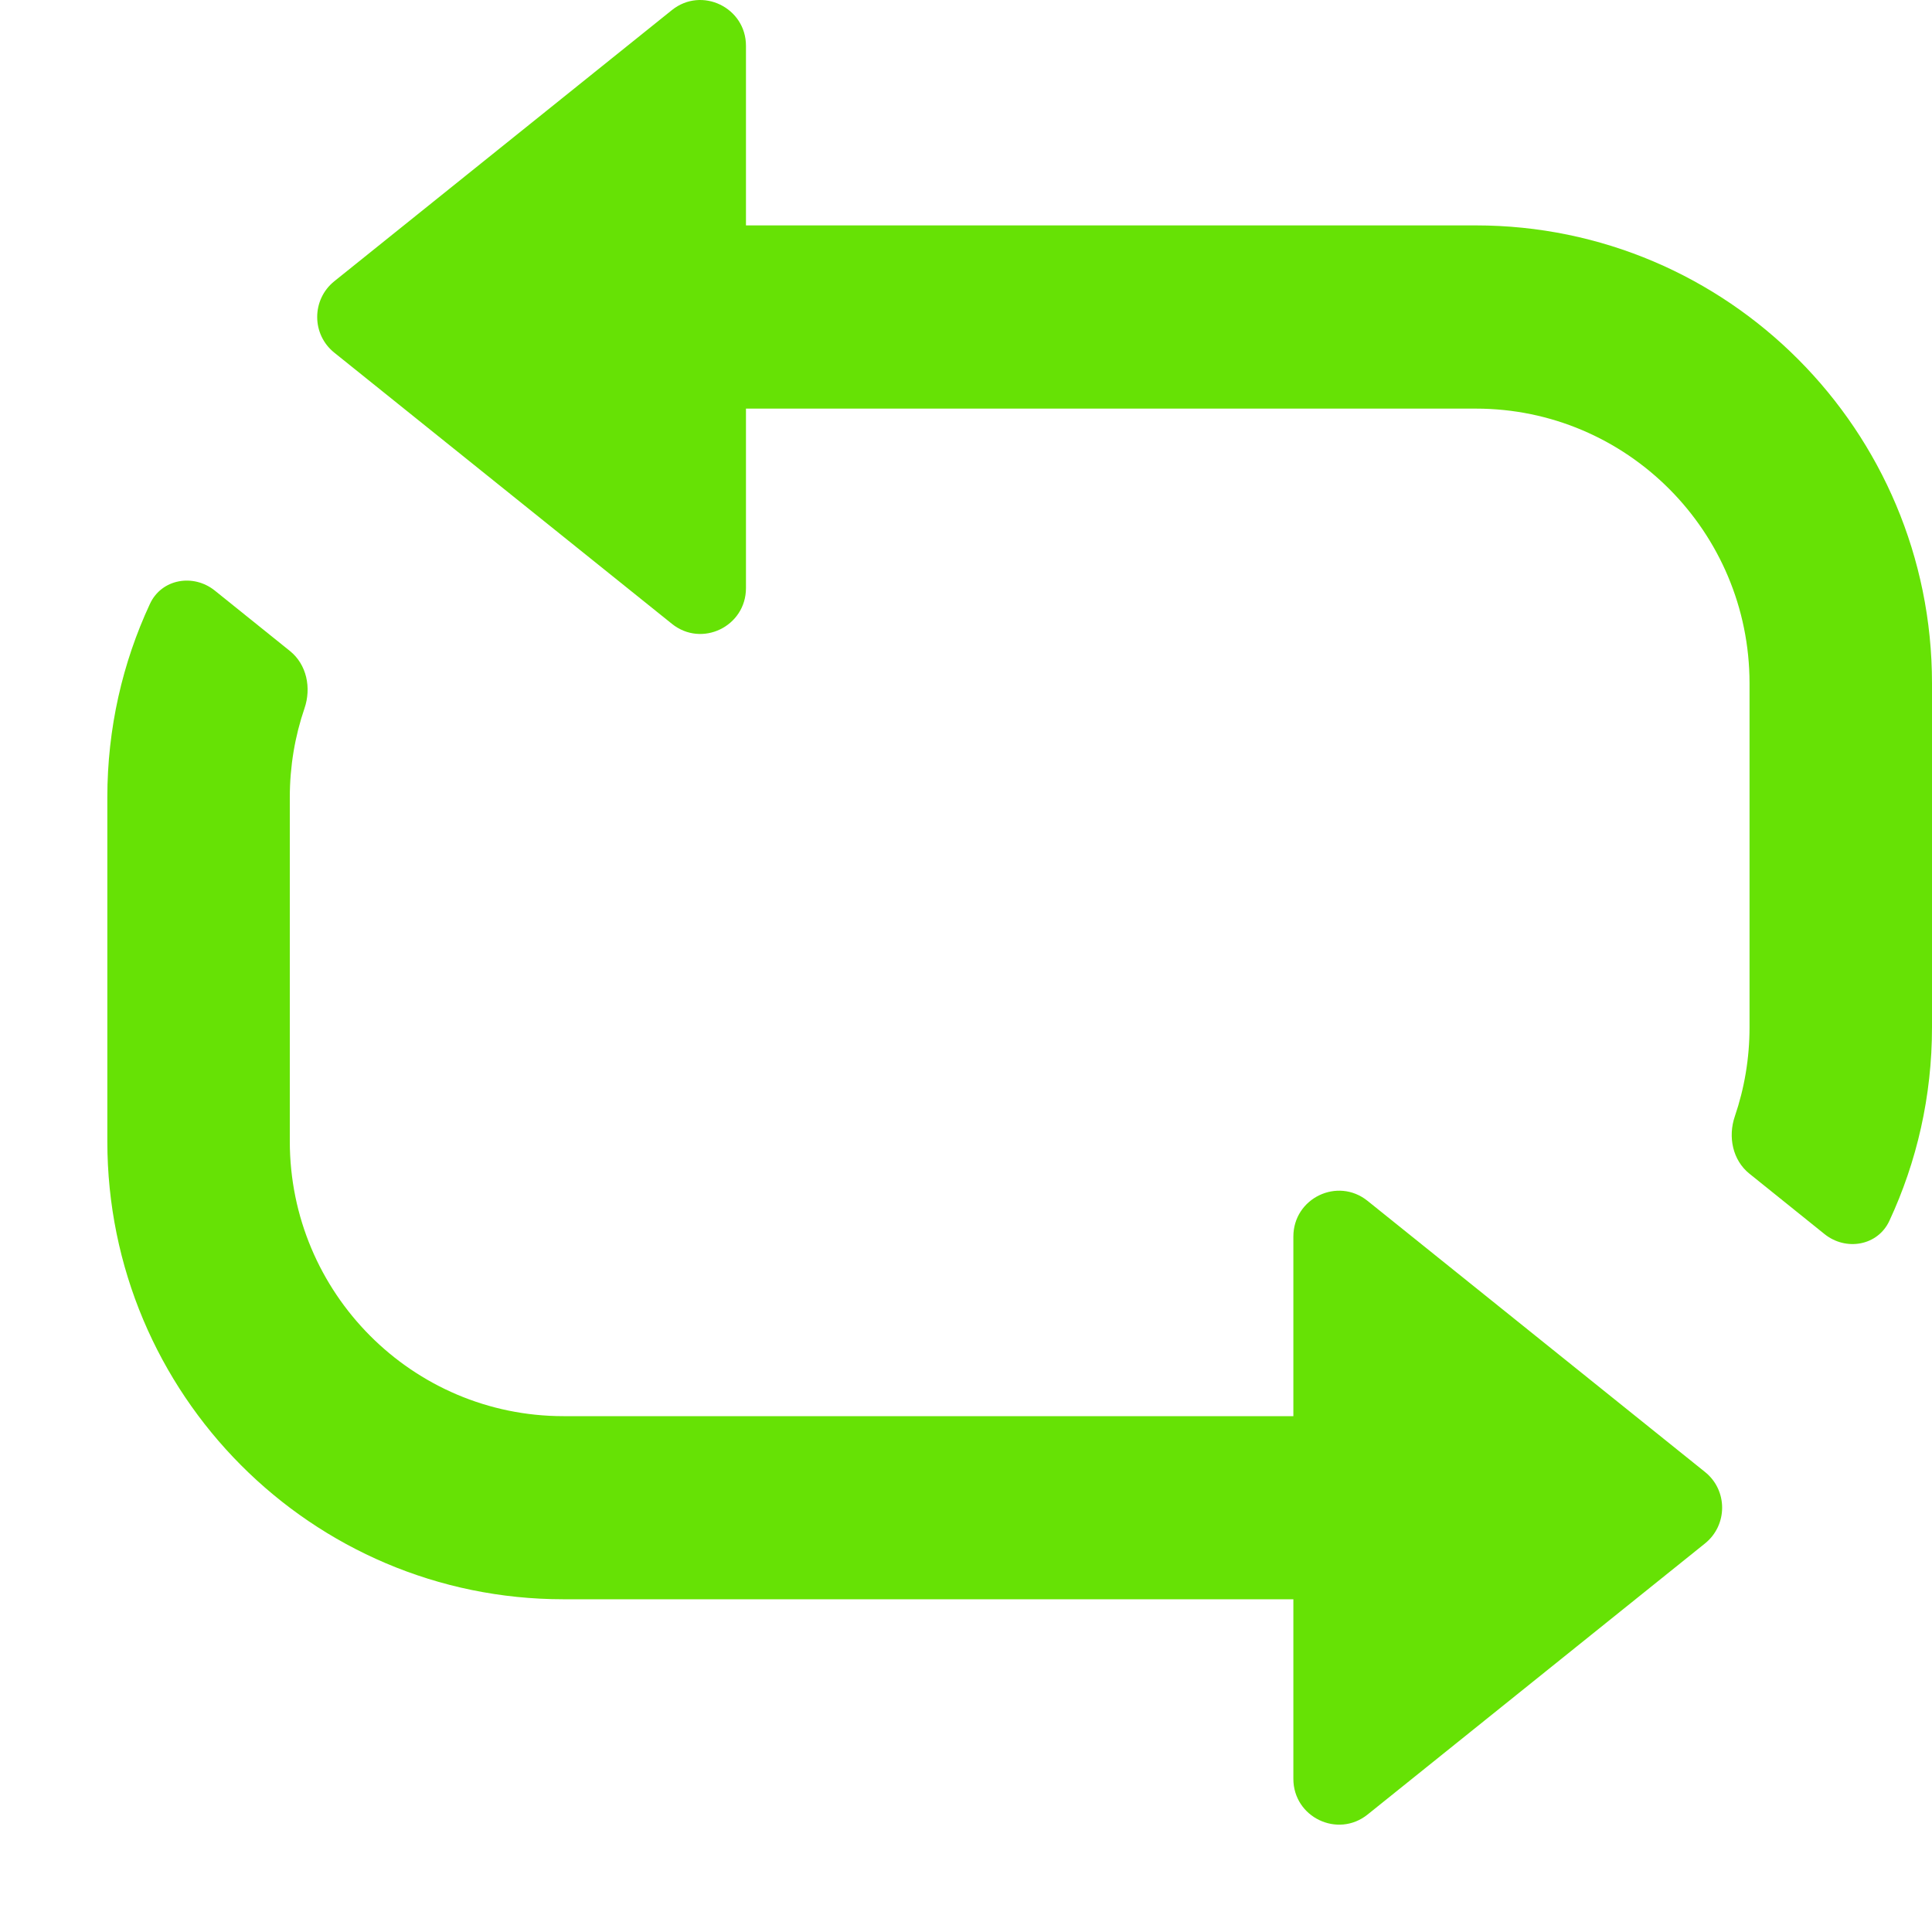
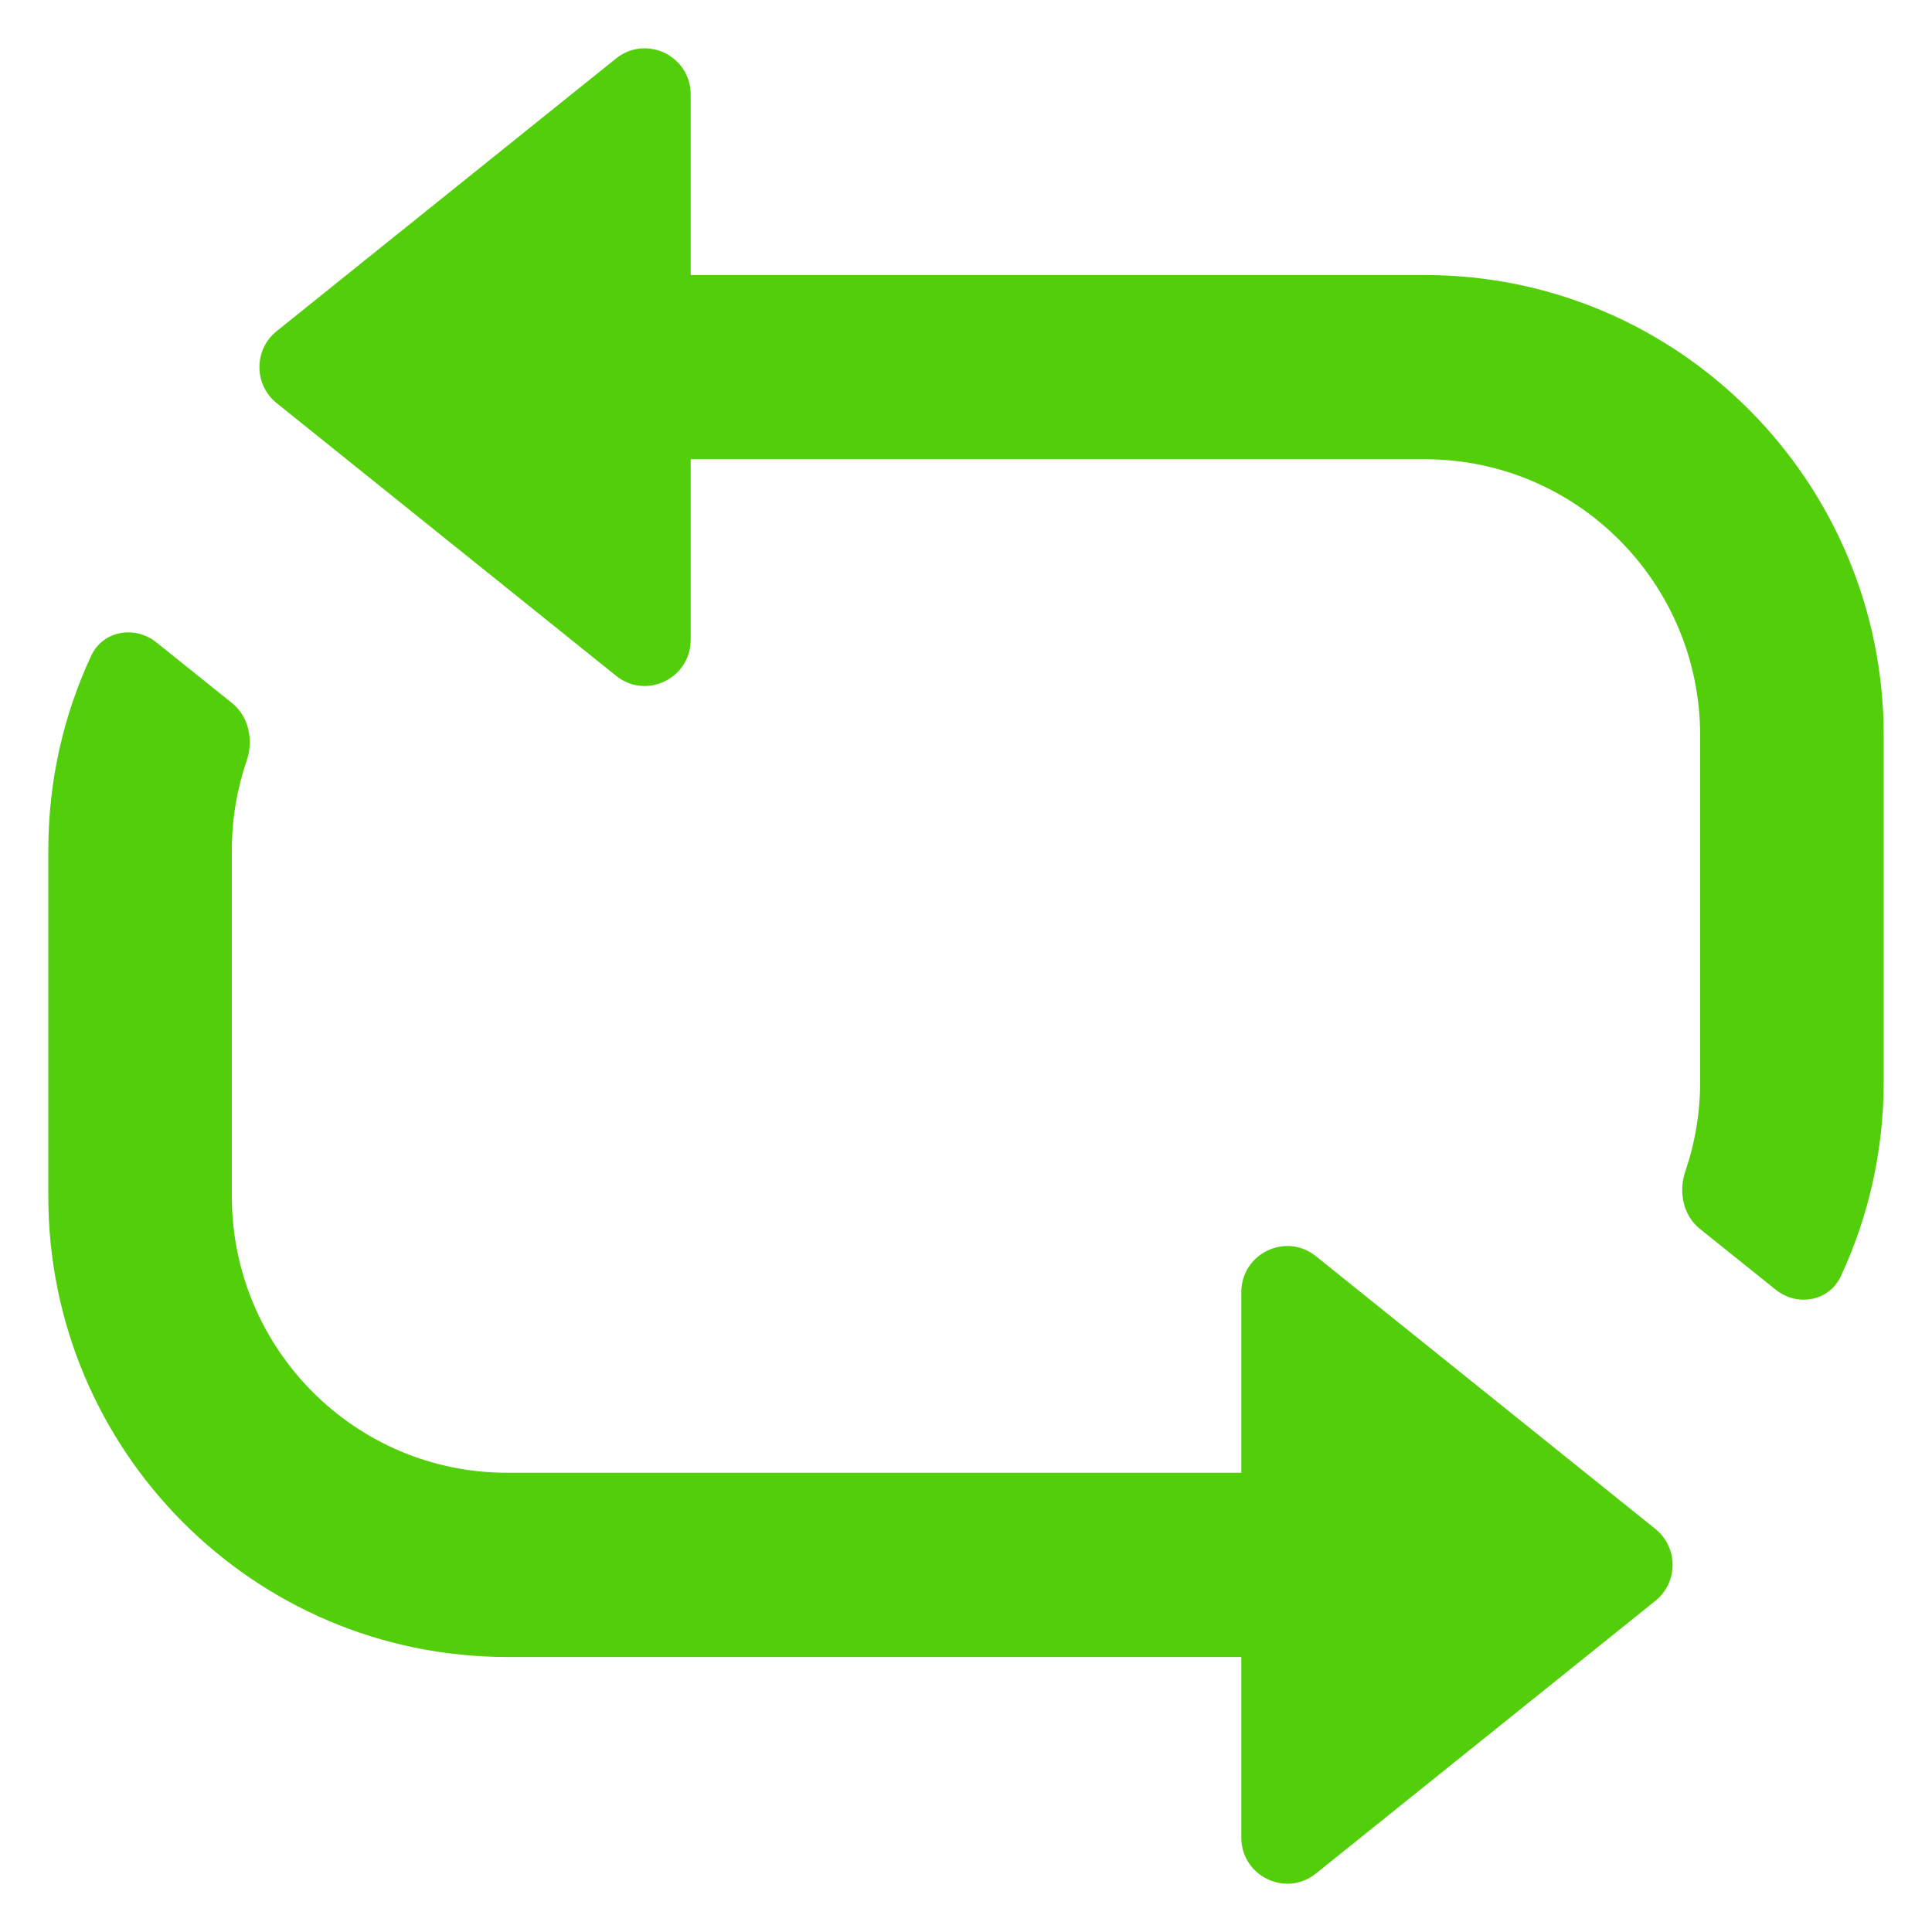
- <svg xmlns="http://www.w3.org/2000/svg" width="18" height="18" viewBox="0 0 18 18" fill="none">
-   <path d="M6.26 5.812C6.538 6.036 6.95 5.837 6.95 5.479V3.807H13.75C15.158 3.807 16.3 4.953 16.3 6.367V9.571C16.3 9.861 16.252 10.14 16.163 10.401C16.098 10.591 16.142 10.809 16.299 10.935L16.999 11.498C17.199 11.658 17.495 11.607 17.603 11.374C17.858 10.826 18 10.215 18 9.571V6.367C18 4.01 16.097 2.1 13.75 2.1H6.95V0.427C6.95 0.07 6.538 -0.129 6.26 0.094L3.115 2.62C2.902 2.791 2.902 3.116 3.115 3.286L6.26 5.812Z" fill="#66E205" />
-   <path d="M2.001 5.502C1.801 5.342 1.505 5.393 1.397 5.626C1.142 6.174 1 6.785 1 7.429V10.633C1 12.99 2.903 14.9 5.25 14.9H12.05V16.573C12.05 16.93 12.462 17.129 12.741 16.906L15.885 14.38C16.098 14.209 16.098 13.884 15.885 13.714L12.741 11.188C12.462 10.964 12.05 11.163 12.05 11.521V13.194H5.25C3.842 13.194 2.7 12.047 2.7 10.633V7.429C2.7 7.139 2.748 6.859 2.837 6.599C2.902 6.409 2.858 6.191 2.701 6.065L2.001 5.502Z" fill="#66E205" />
+ <svg xmlns="http://www.w3.org/2000/svg" width="20" height="20" viewBox="0 0 20 20" fill="none">
+   <path d="M6.378 6.996C6.689 7.246 7.15 7.023 7.15 6.623V4.754H14.75C16.324 4.754 17.6 6.035 17.6 7.616V11.197C17.6 11.521 17.546 11.834 17.447 12.124C17.374 12.338 17.423 12.581 17.598 12.722L18.381 13.35C18.604 13.53 18.935 13.472 19.056 13.212C19.341 12.6 19.5 11.917 19.5 11.197V7.616C19.5 4.982 17.373 2.847 14.75 2.847H7.15V0.978C7.15 0.578 6.689 0.356 6.378 0.605L2.864 3.428C2.626 3.619 2.626 3.982 2.864 4.173L6.378 6.996Z" fill="#52CE0A" />
+   <path d="M1.619 6.65C1.396 6.471 1.065 6.528 0.944 6.788C0.659 7.4 0.5 8.083 0.5 8.803V12.384C0.5 15.018 2.627 17.153 5.25 17.153H12.85V19.022C12.85 19.422 13.311 19.644 13.622 19.395L17.136 16.572C17.374 16.381 17.374 16.018 17.136 15.827L13.622 13.004C13.311 12.754 12.85 12.977 12.85 13.377V15.246H5.25C3.676 15.246 2.4 13.965 2.4 12.384V8.803C2.4 8.478 2.454 8.166 2.553 7.876C2.626 7.663 2.577 7.419 2.402 7.278L1.619 6.65Z" fill="#52CE0A" />
</svg>
